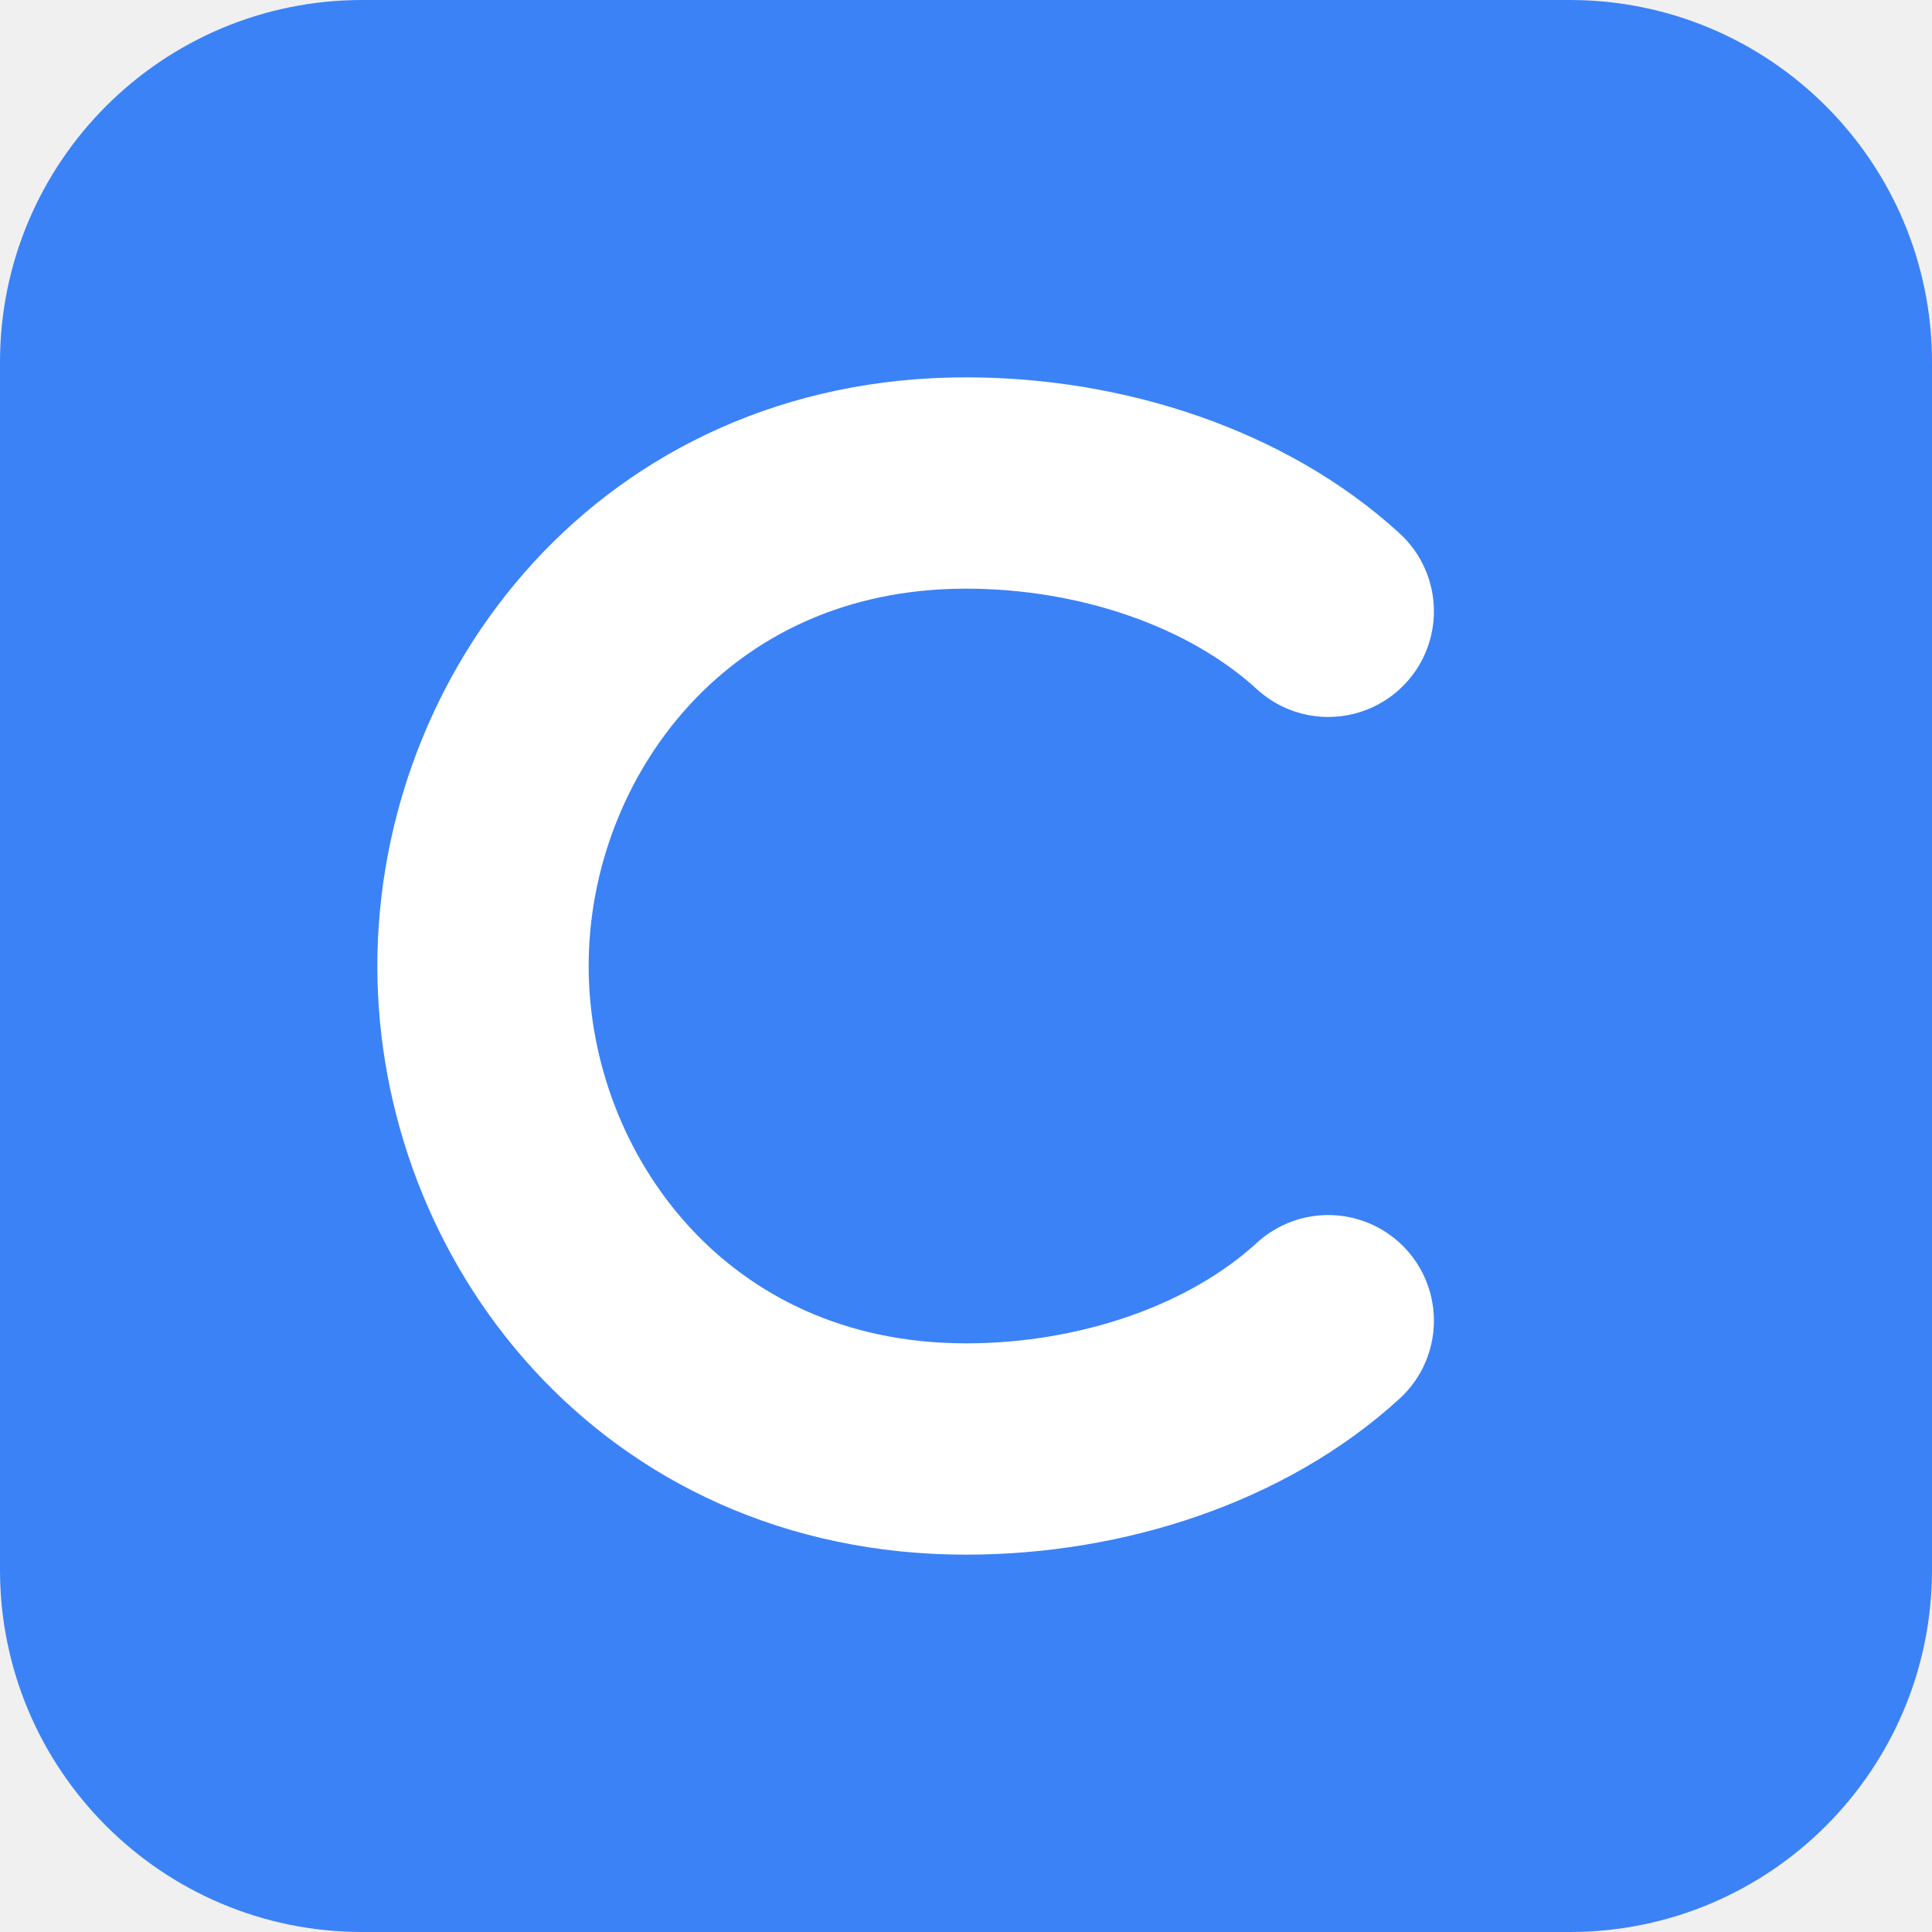
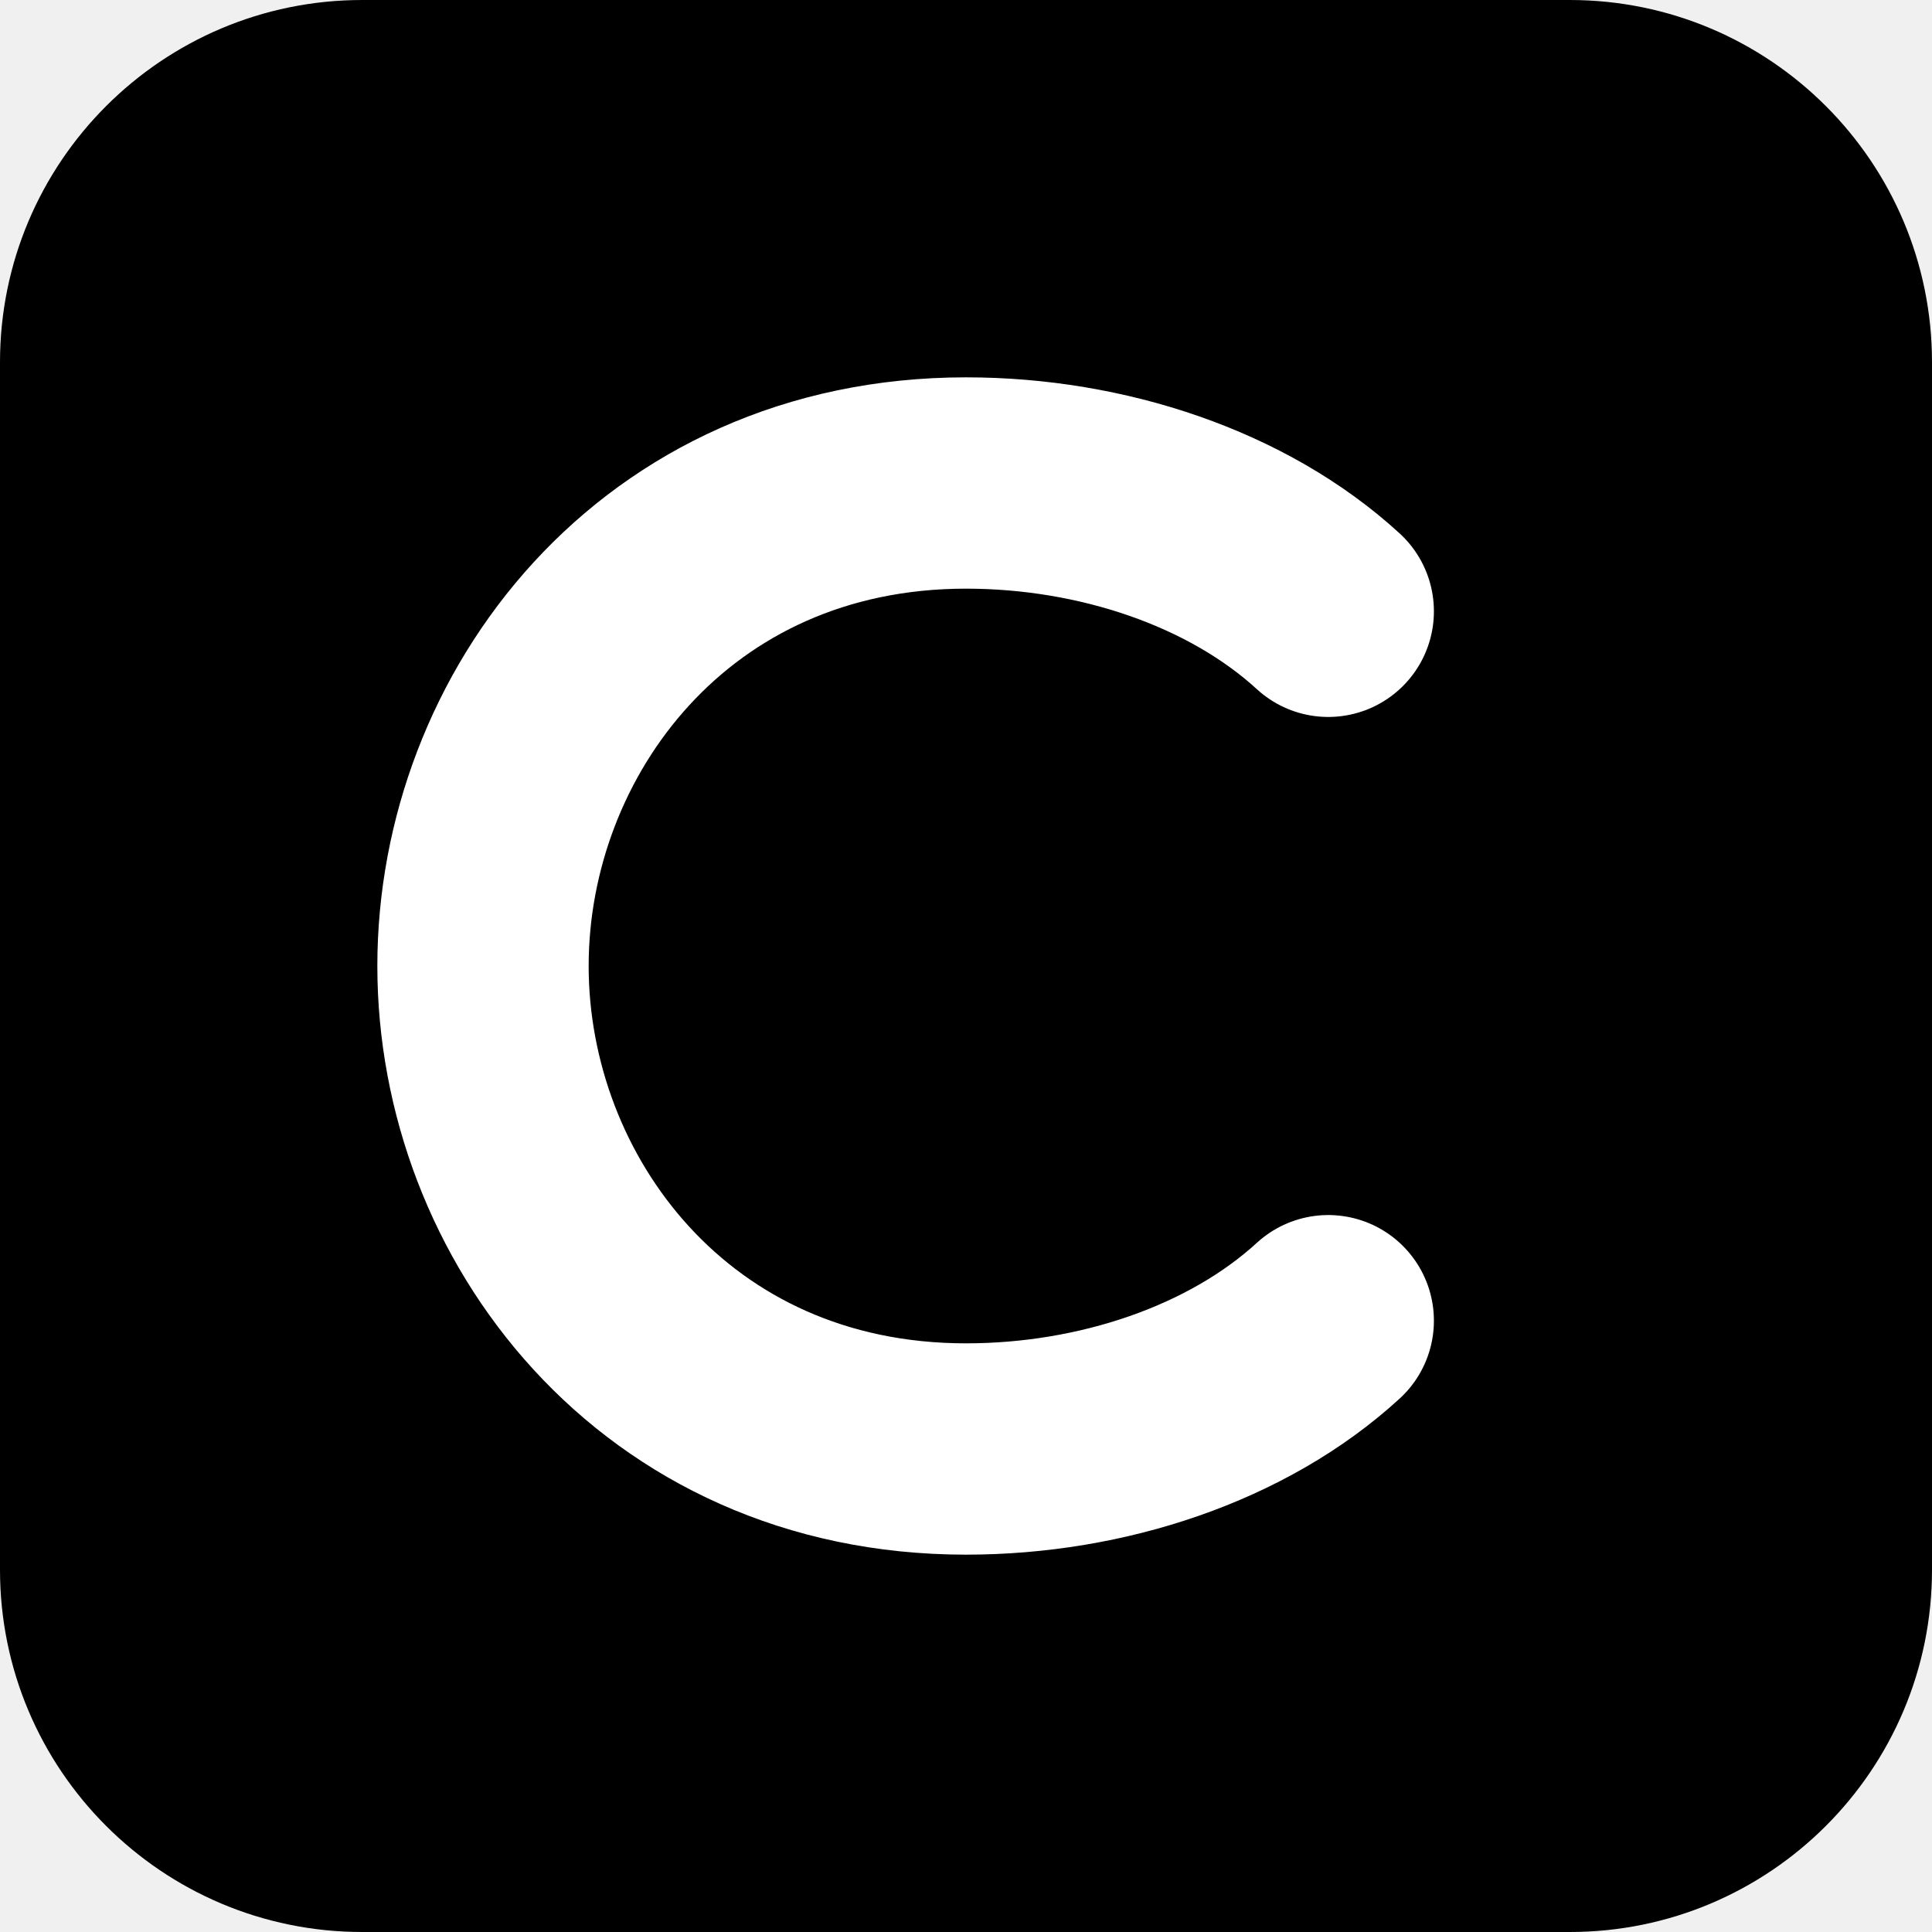
<svg xmlns="http://www.w3.org/2000/svg" viewBox="0 0 128 128">
-   <rect width="128" height="128" rx="24" fill="#3B82F6" />
+   <rect width="128" height="128" rx="24" fill="#000000" />
  <path d="M88 40.5 C 82 35 73 32 64 32 C 44 32 32 48 32 64 C 32 80 44 96 64 96 C 73 96 82 93 88 87.5" stroke="white" stroke-width="14" stroke-linecap="round" fill="none" />
</svg>
